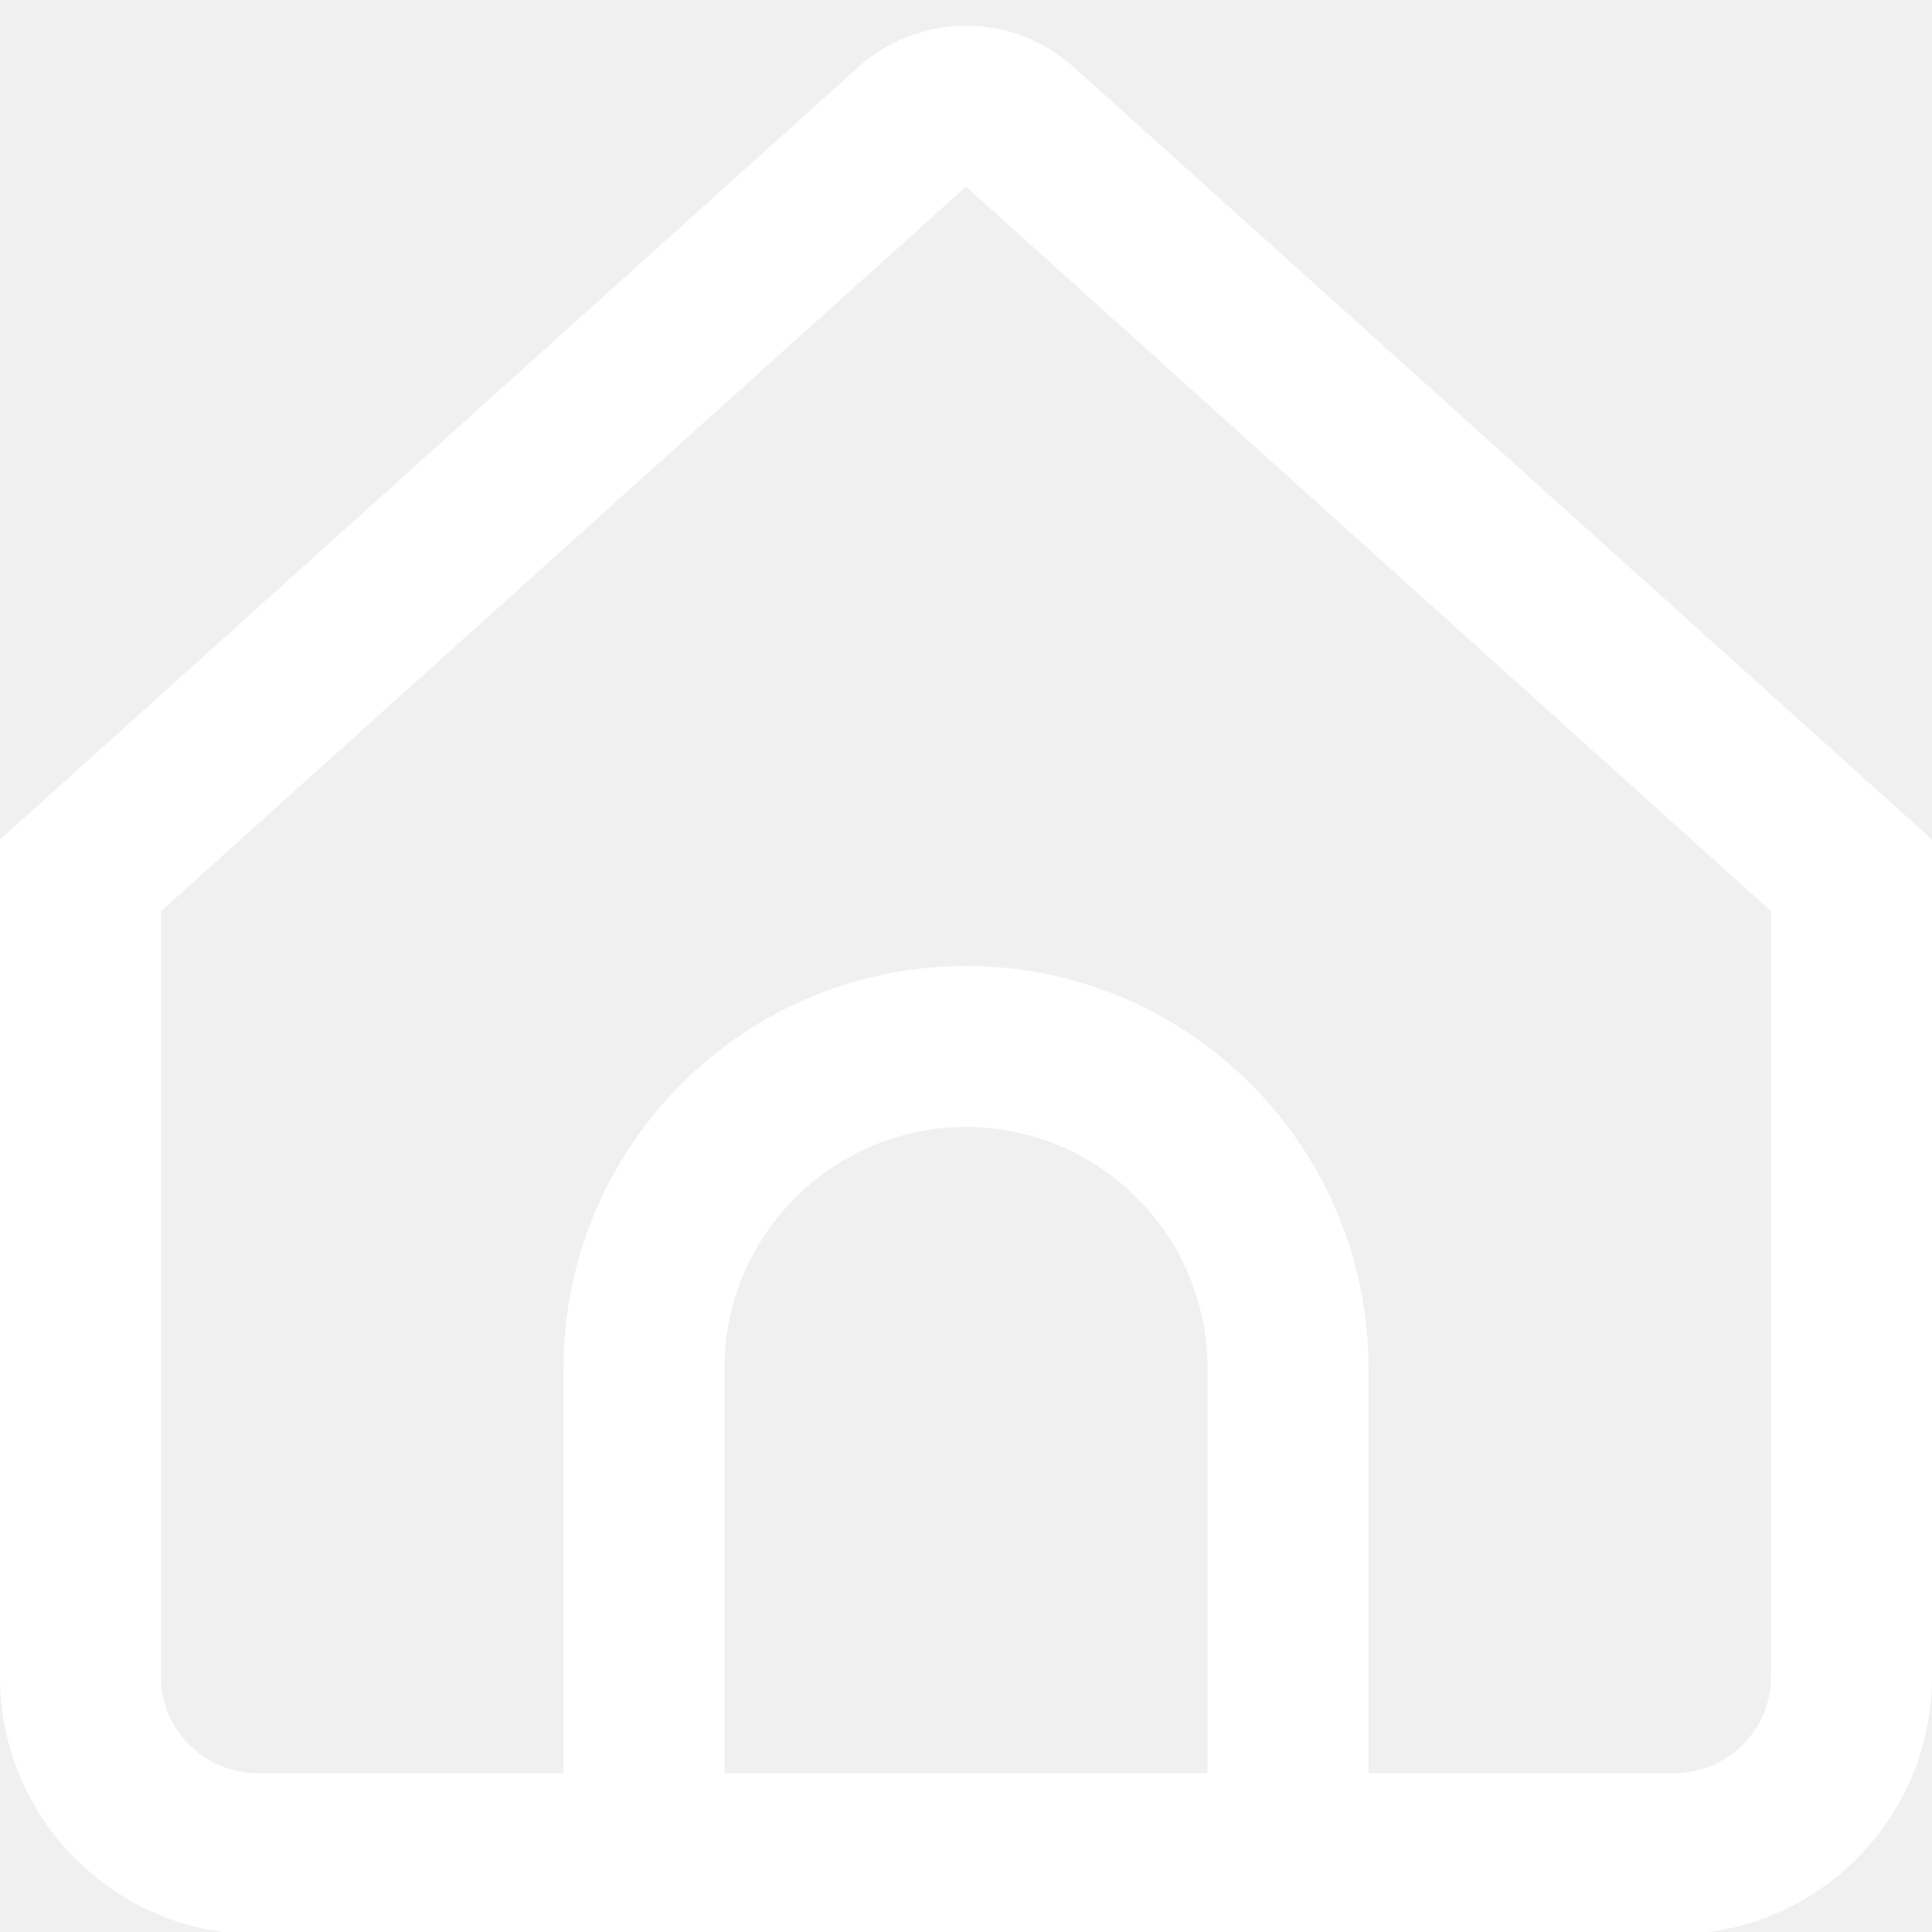
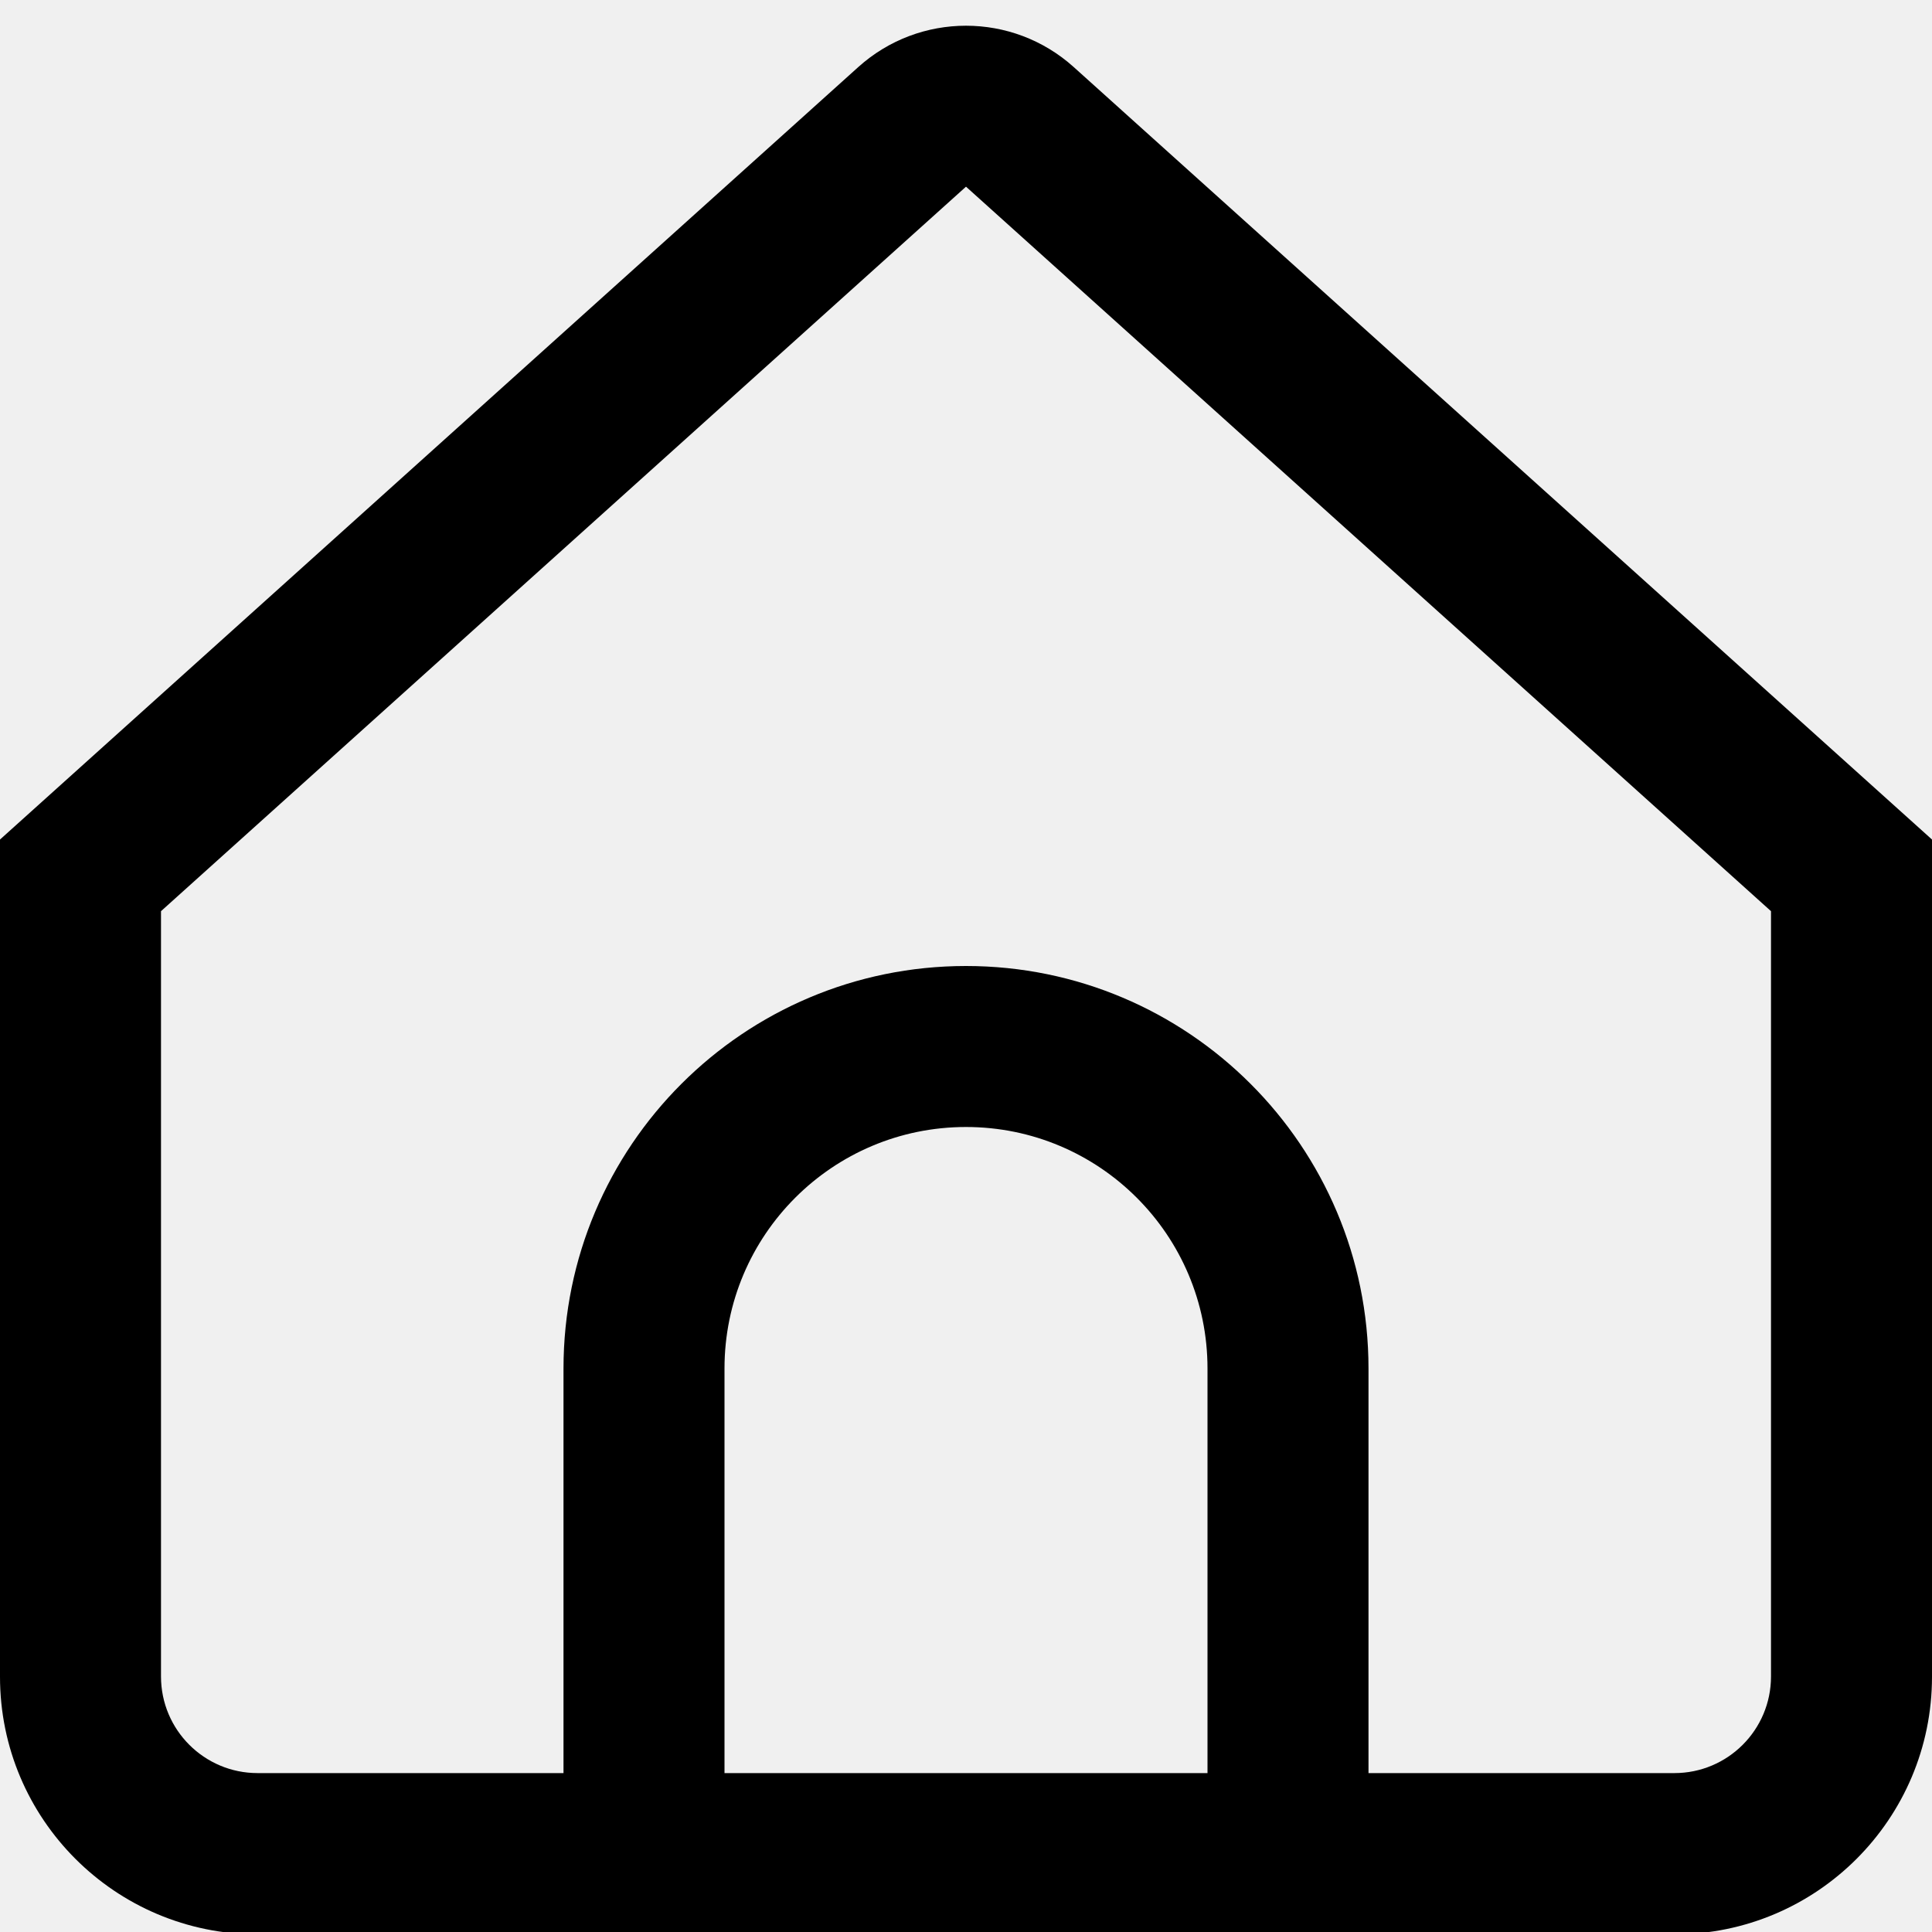
- <svg xmlns="http://www.w3.org/2000/svg" fill="#FFFFFF" viewBox="0 0 24 24" width="512" height="512">
+ <svg xmlns="http://www.w3.org/2000/svg" viewBox="0 0 24 24" width="512" height="512">
  <g id="_01_align_center" data-name="01 align center">
    <path d="M13.338.833a2,2,0,0,0-2.676,0L0,10.429v10.4a3.2,3.2,0,0,0,3.2,3.2H20.8a3.2,3.2,0,0,0,3.2-3.2v-10.4ZM15,22.026H9V17a3,3,0,0,1,6,0Zm7-1.2a1.2,1.2,0,0,1-1.2,1.2H17V17A5,5,0,0,0,7,17v5.026H3.2a1.2,1.2,0,0,1-1.2-1.2V11.319l10-9,10,9Z" />
  </g>
</svg>
